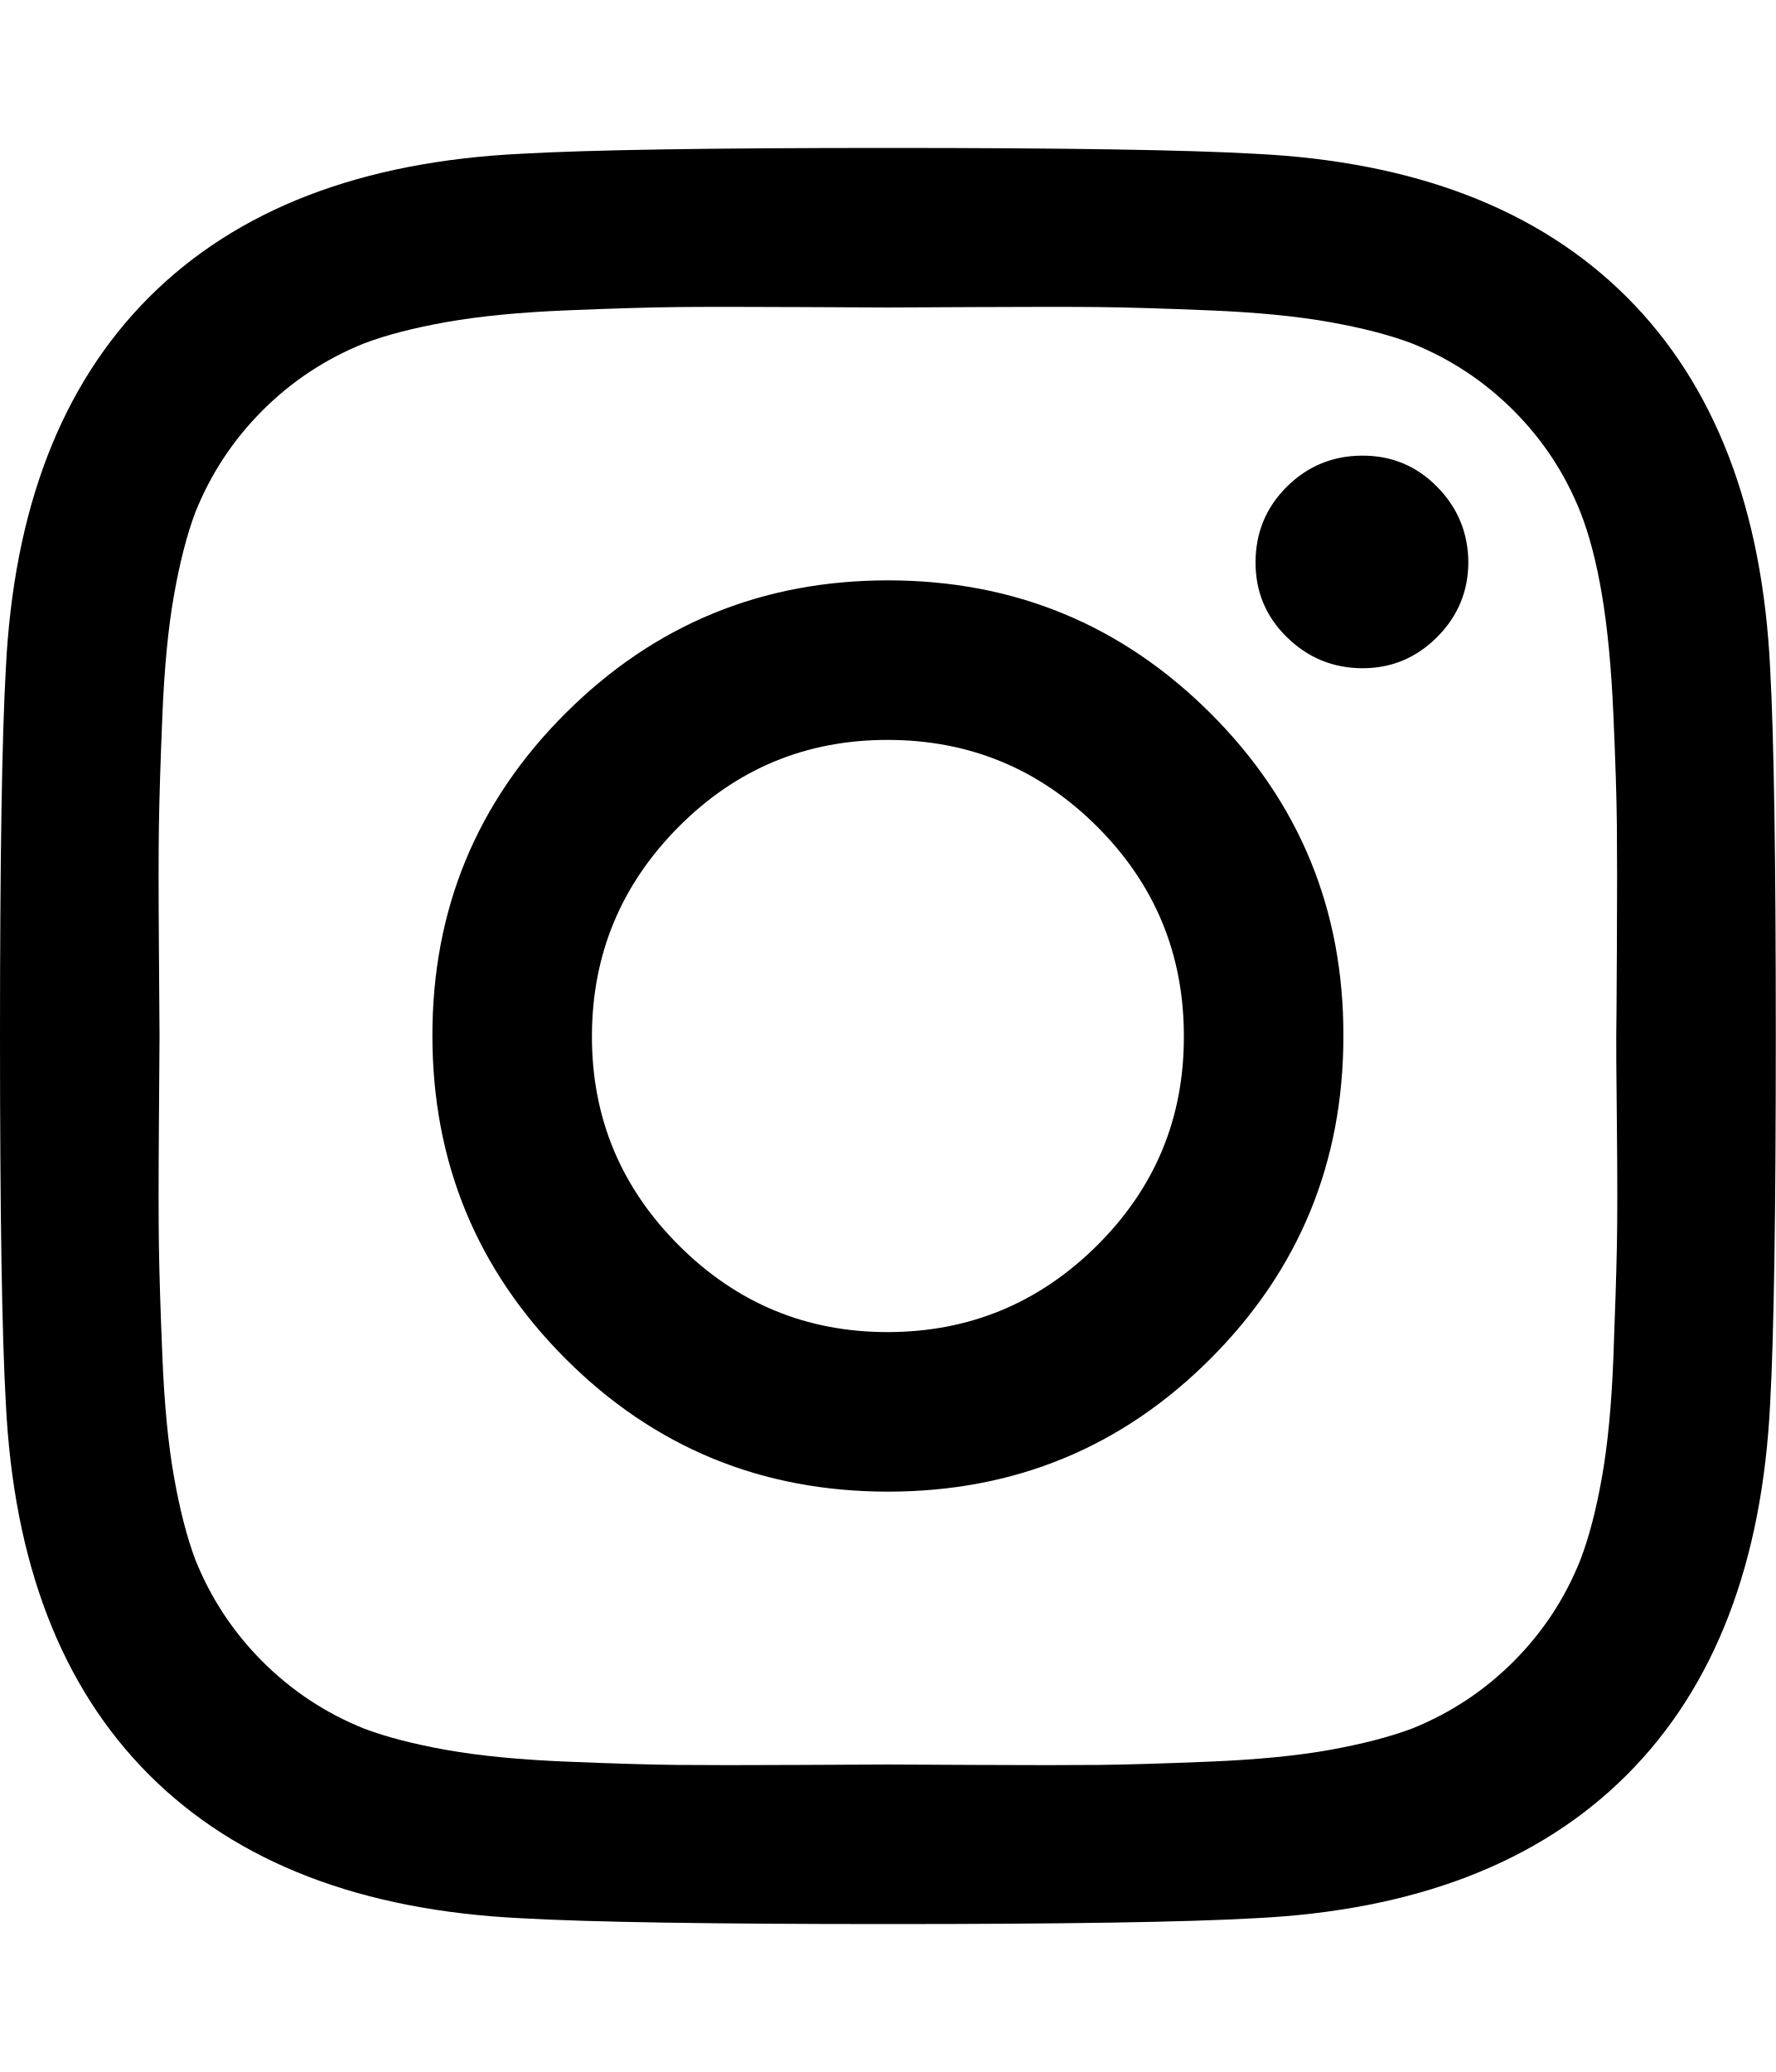
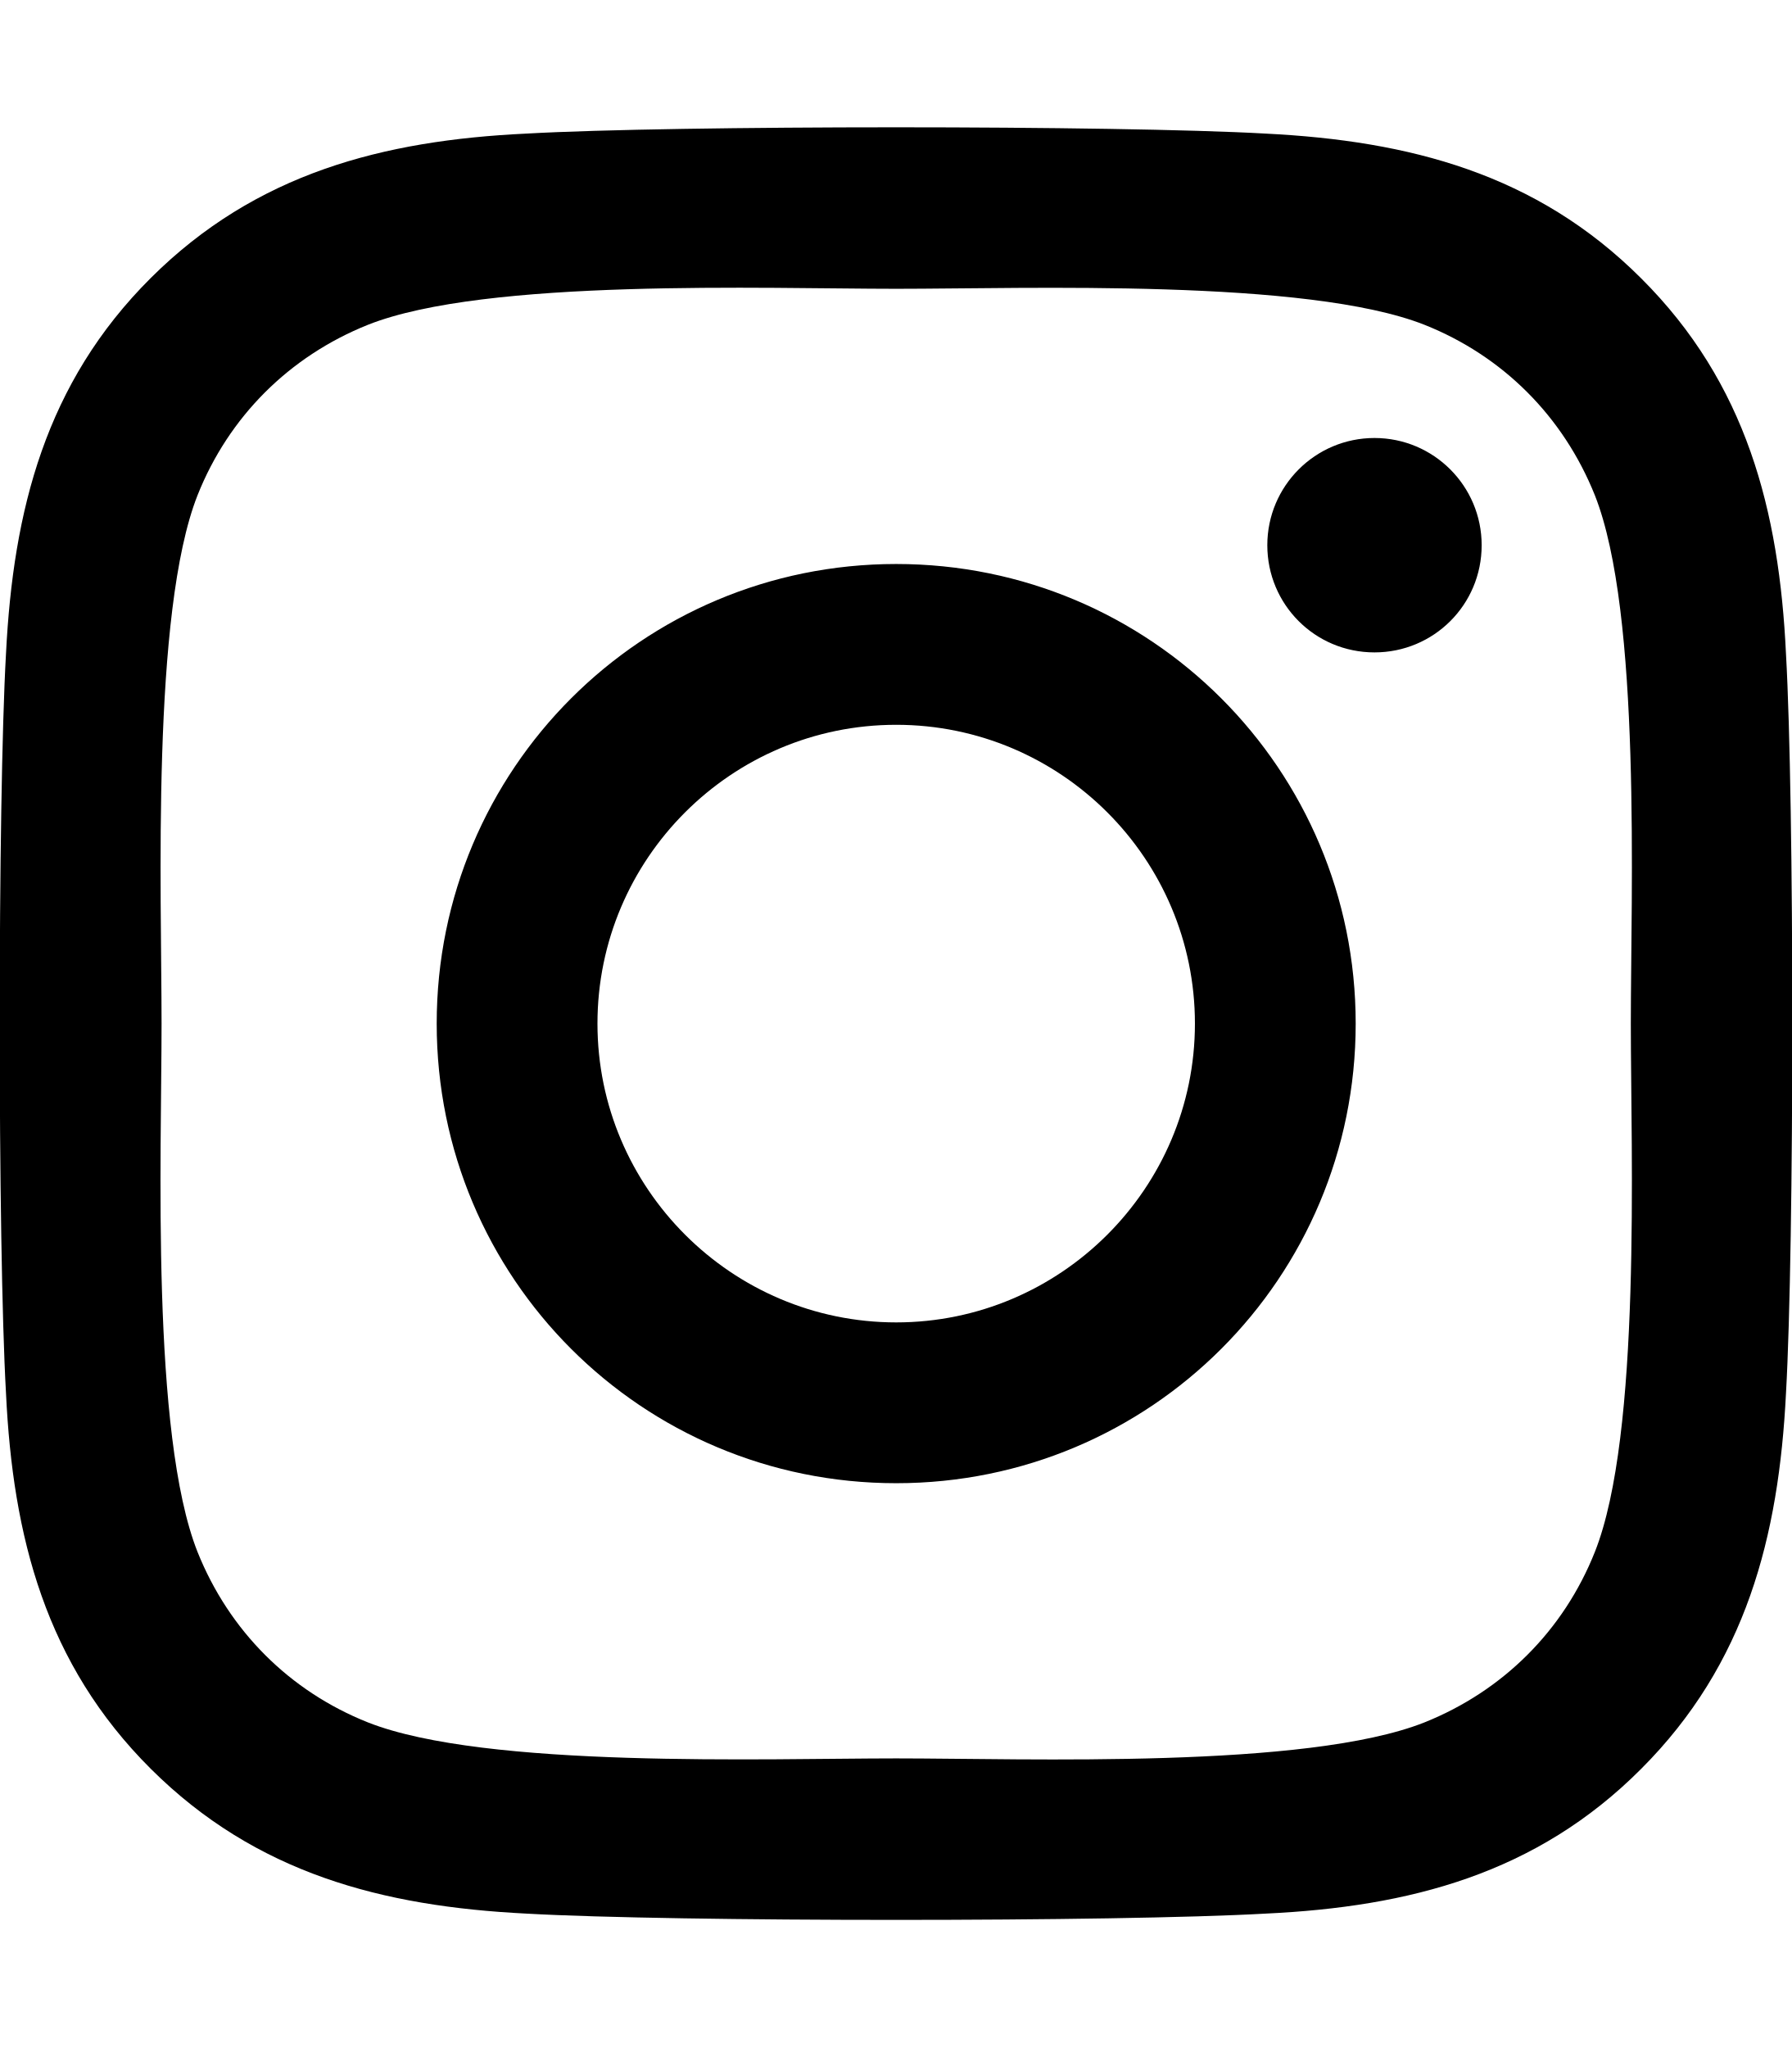
- <svg xmlns="http://www.w3.org/2000/svg" viewBox="0 0 857.1 1000">
-   <path d="M571.4 500q0-59.2-41.8-101t-101-41.9-101 41.9-41.9 101 41.9 101 101 41.9 101-41.9 41.8-101zm77 0q0 91.5-64.1 155.7t-155.7 64.2-155.7-64.2T208.7 500t64.2-155.7 155.7-64.2 155.7 64.2T648.4 500zm60.3-228.8q0 21.2-15.1 36.3t-36.2 15-36.3-15-15.1-36.3 15.1-36.3 36.3-15 36.2 15 15.1 36.3zM428.6 148.4q-3.9 0-42.7-.2t-58.9 0-53.8 1.6-57.5 5.6-39.9 10.3q-27.9 11.2-49.1 32.4t-32.4 49.1q-6.1 16.2-10.3 39.9t-5.6 57.5-1.7 53.8 0 58.9.3 42.7-.3 42.7 0 58.9 1.7 53.8 5.6 57.5 10.3 39.9q11.2 27.9 32.4 49.1t49.1 32.4q16.2 6.1 39.9 10.3t57.5 5.6 53.8 1.6 58.9 0 42.7-.2 42.7.2 58.8 0 53.9-1.6 57.5-5.6 39.9-10.3q27.9-11.2 49.1-32.4t32.3-49.1q6.2-16.2 10.4-39.9t5.5-57.5 1.7-53.8 0-58.9-.3-42.7.3-42.7 0-58.9-1.7-53.8-5.5-57.5-10.4-39.9q-11.1-27.9-32.3-49.1t-49.1-32.4q-16.2-6.1-39.9-10.3t-57.5-5.6-53.9-1.6-58.8 0-42.7.2zM857.1 500q0 127.8-2.7 176.9-5.6 116.1-69.2 179.7t-179.7 69.2q-49.1 2.8-176.9 2.8t-176.9-2.8Q135.6 920.2 72 856.6T2.8 676.9Q0 627.8 0 500t2.8-176.9Q8.4 207 72 143.4t179.7-69.2q49.1-2.8 176.9-2.8t176.9 2.8q116 5.6 179.7 69.2t69.2 179.7q2.7 49.1 2.7 176.9z" />
+ <svg viewBox="0 0 448 512">
+   <path d="M224.1 141c-63.6 0-114.9 51.3-114.9 114.9s51.3 114.9 114.9 114.9S339 319.5 339 255.9 287.7 141 224.1 141zm0 189.6c-41.1 0-74.7-33.5-74.7-74.7s33.5-74.7 74.7-74.7 74.7 33.5 74.7 74.7-33.6 74.7-74.7 74.7zm146.4-194.3c0 14.9-12 26.8-26.8 26.8-14.9 0-26.8-12-26.8-26.8s12-26.8 26.8-26.8 26.8 12 26.8 26.8zm76.1 27.2c-1.7-35.9-9.9-67.7-36.2-93.9-26.2-26.2-58-34.4-93.9-36.2-37-2.1-147.9-2.1-184.9 0-35.8 1.7-67.6 9.9-93.9 36.1s-34.4 58-36.2 93.9c-2.1 37-2.1 147.9 0 184.9 1.7 35.9 9.9 67.7 36.2 93.9s58 34.4 93.9 36.2c37 2.1 147.9 2.1 184.9 0 35.9-1.7 67.7-9.9 93.9-36.2 26.2-26.2 34.4-58 36.2-93.9 2.1-37 2.1-147.8 0-184.8zM398.8 388c-7.8 19.6-22.9 34.7-42.6 42.6-29.5 11.7-99.5 9-132.1 9s-102.7 2.6-132.1-9c-19.6-7.8-34.7-22.9-42.6-42.6-11.7-29.5-9-99.5-9-132.1s-2.6-102.7 9-132.1c7.8-19.6 22.9-34.7 42.6-42.6 29.5-11.7 99.5-9 132.1-9s102.7-2.6 132.1 9c19.6 7.8 34.7 22.9 42.6 42.6 11.7 29.5 9 99.5 9 132.1s2.7 102.7-9 132.1z" />
</svg>
